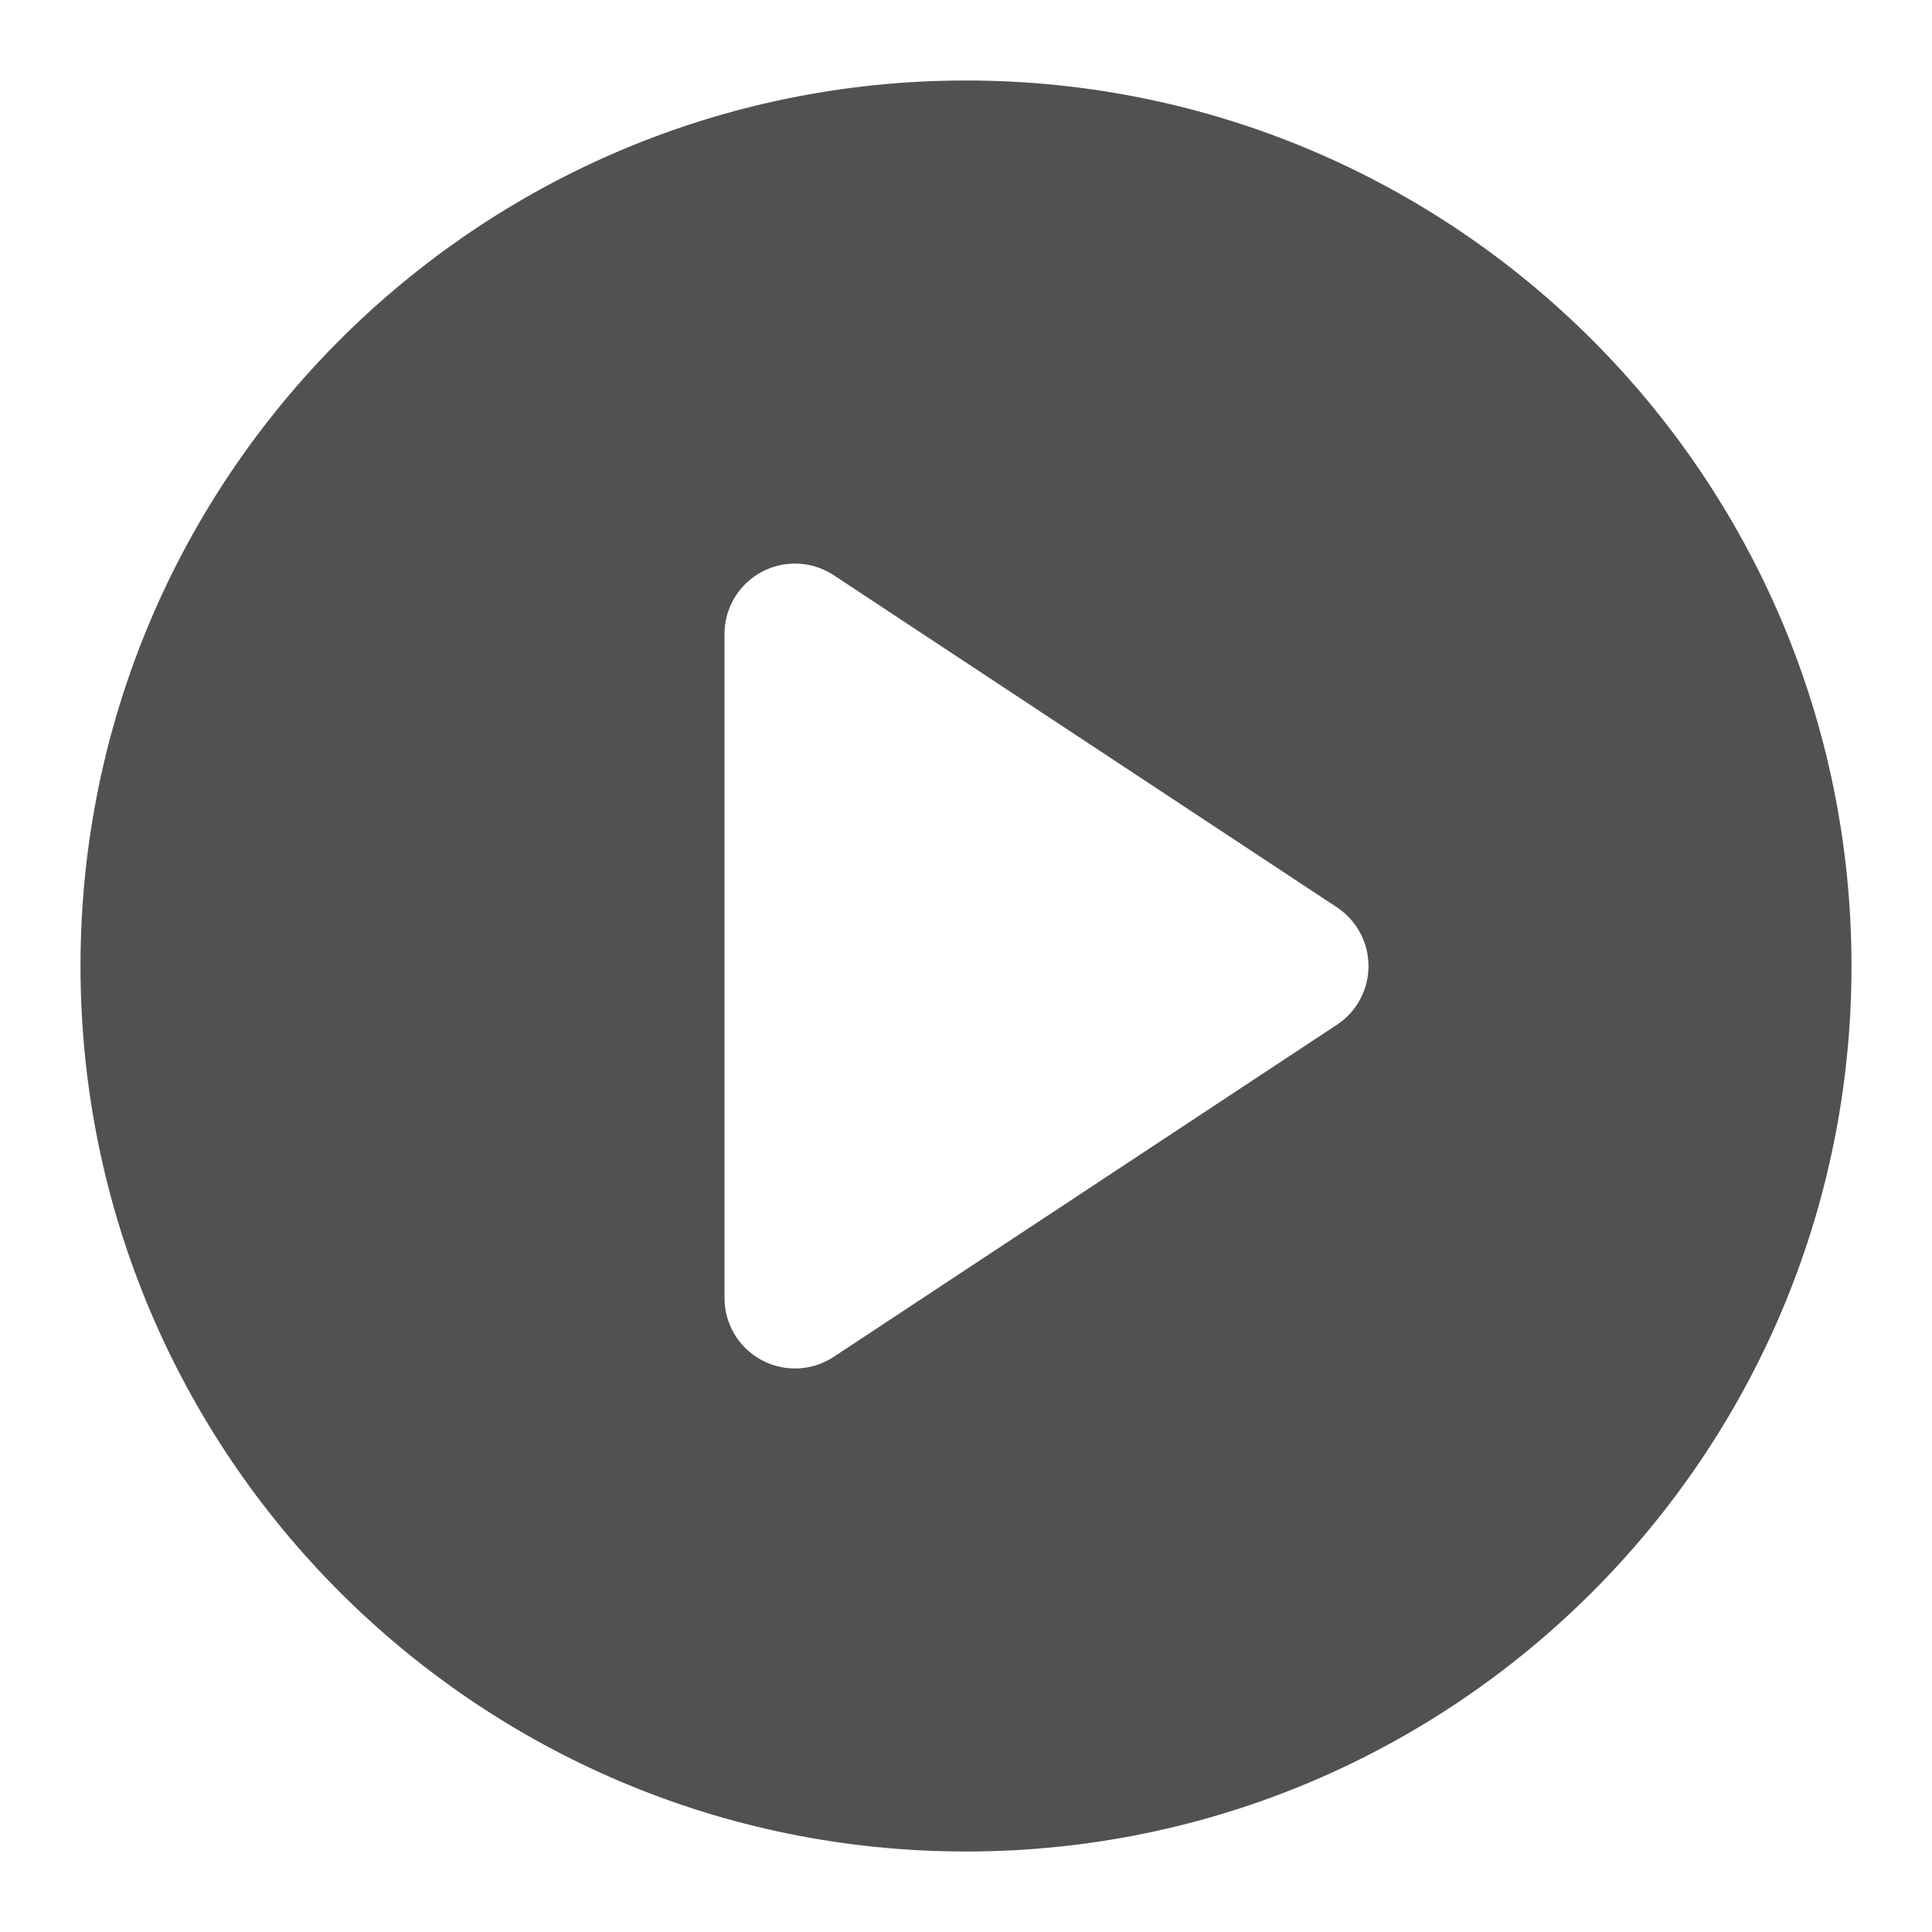
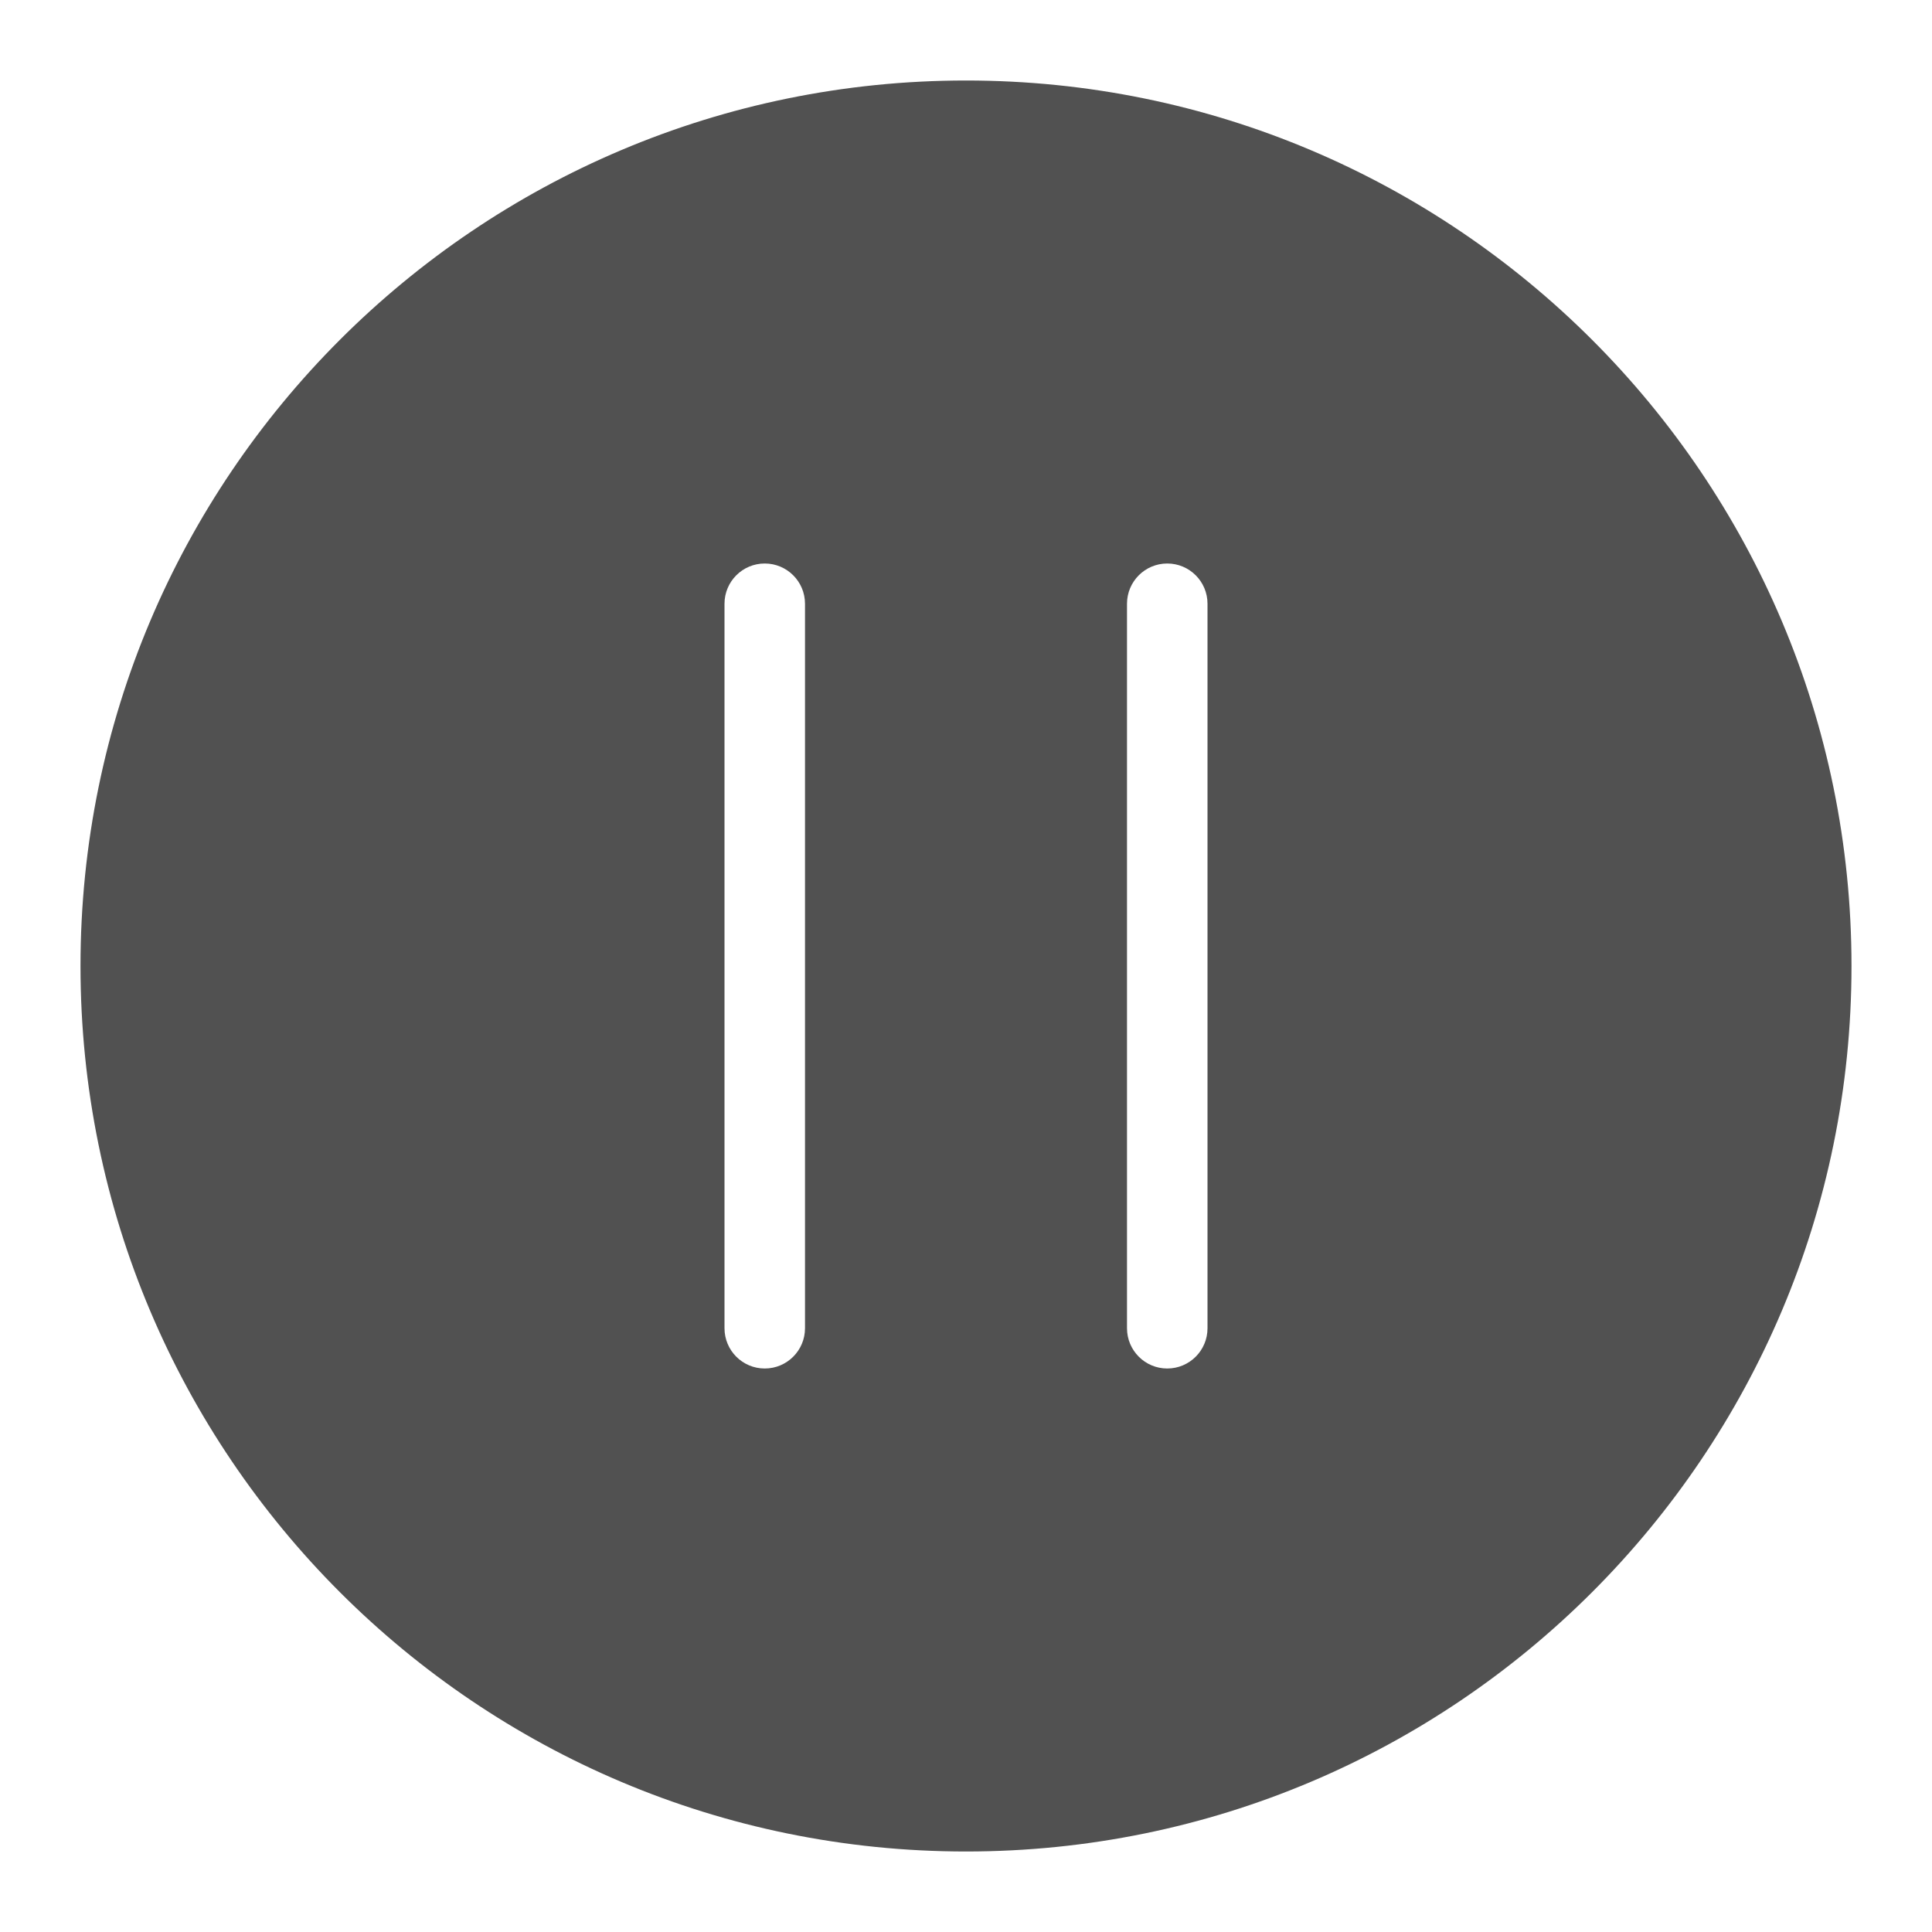
- <svg xmlns="http://www.w3.org/2000/svg" t="1649228256039" class="icon" viewBox="0 0 1024 1024" version="1.1" p-id="3104" width="32" height="32">
+ <svg xmlns="http://www.w3.org/2000/svg" t="1649229056429" class="icon" viewBox="0 0 1024 1024" version="1.1" p-id="4027" width="32" height="32">
  <defs>
    <style type="text/css">@font-face { font-family: feedback-iconfont; src: url("//at.alicdn.com/t/font_1031158_u69w8yhxdu.woff2?t=1630033759944") format("woff2"), url("//at.alicdn.com/t/font_1031158_u69w8yhxdu.woff?t=1630033759944") format("woff"), url("//at.alicdn.com/t/font_1031158_u69w8yhxdu.ttf?t=1630033759944") format("truetype"); }
</style>
  </defs>
-   <path d="M512 42.667C252.793 42.667 42.667 252.793 42.667 512s210.127 469.333 469.333 469.333 469.333-210.127 469.333-469.333S771.207 42.667 512 42.667z m196.547 500.493l-266.667 176A37.333 37.333 0 0 1 384 688V336.033a37.333 37.333 0 0 1 57.893-31.16l266.667 176a37.333 37.333 0 0 1 0 62.32z" fill="#515151" p-id="3105" data-spm-anchor-id="a313x.7781069.0.i7" class="selected" />
+   <path d="M512 42.667C252.793 42.667 42.667 252.793 42.667 512s210.127 469.333 469.333 469.333 469.333-210.127 469.333-469.333S771.207 42.667 512 42.667z m106.667 682.667a21.333 21.333 0 0 1-21.333-21.333V320a21.333 21.333 0 0 1 42.667 0v384a21.333 21.333 0 0 1-21.333 21.333z m-213.333 0a21.333 21.333 0 0 1-21.333-21.333V320a21.333 21.333 0 0 1 42.667 0v384a21.333 21.333 0 0 1-21.333 21.333z" fill="#515151" p-id="4028" />
</svg>
